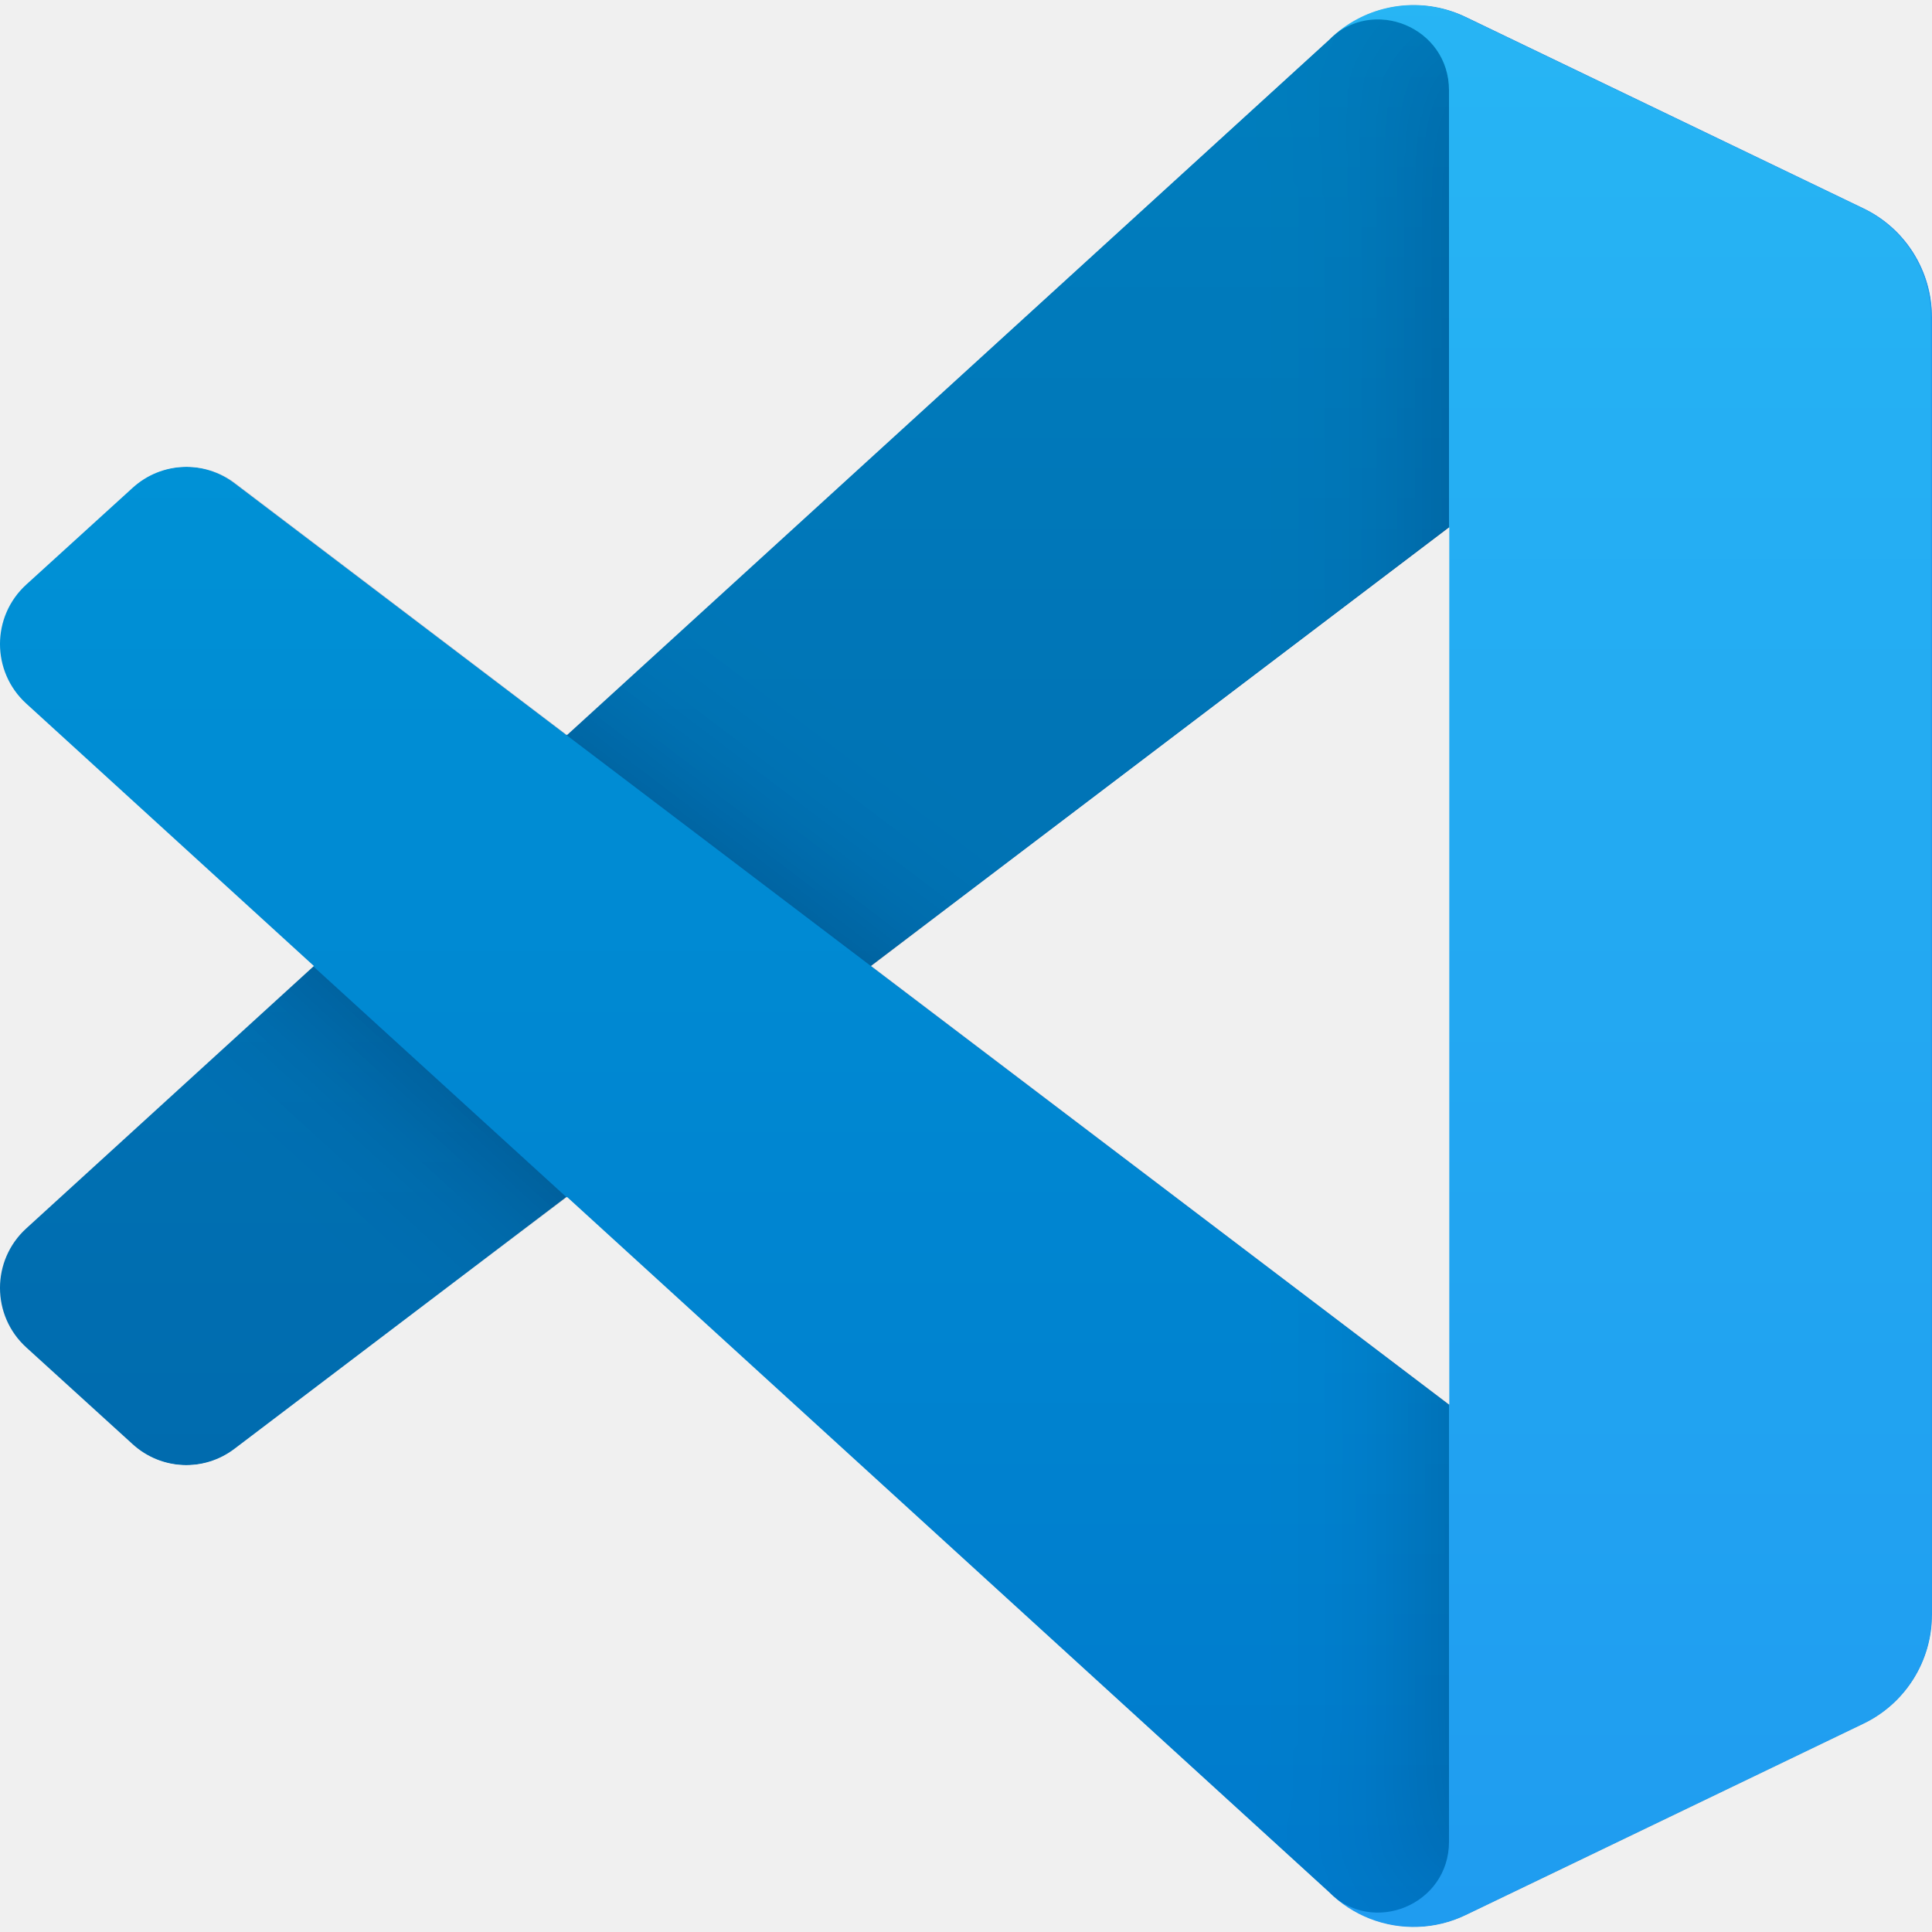
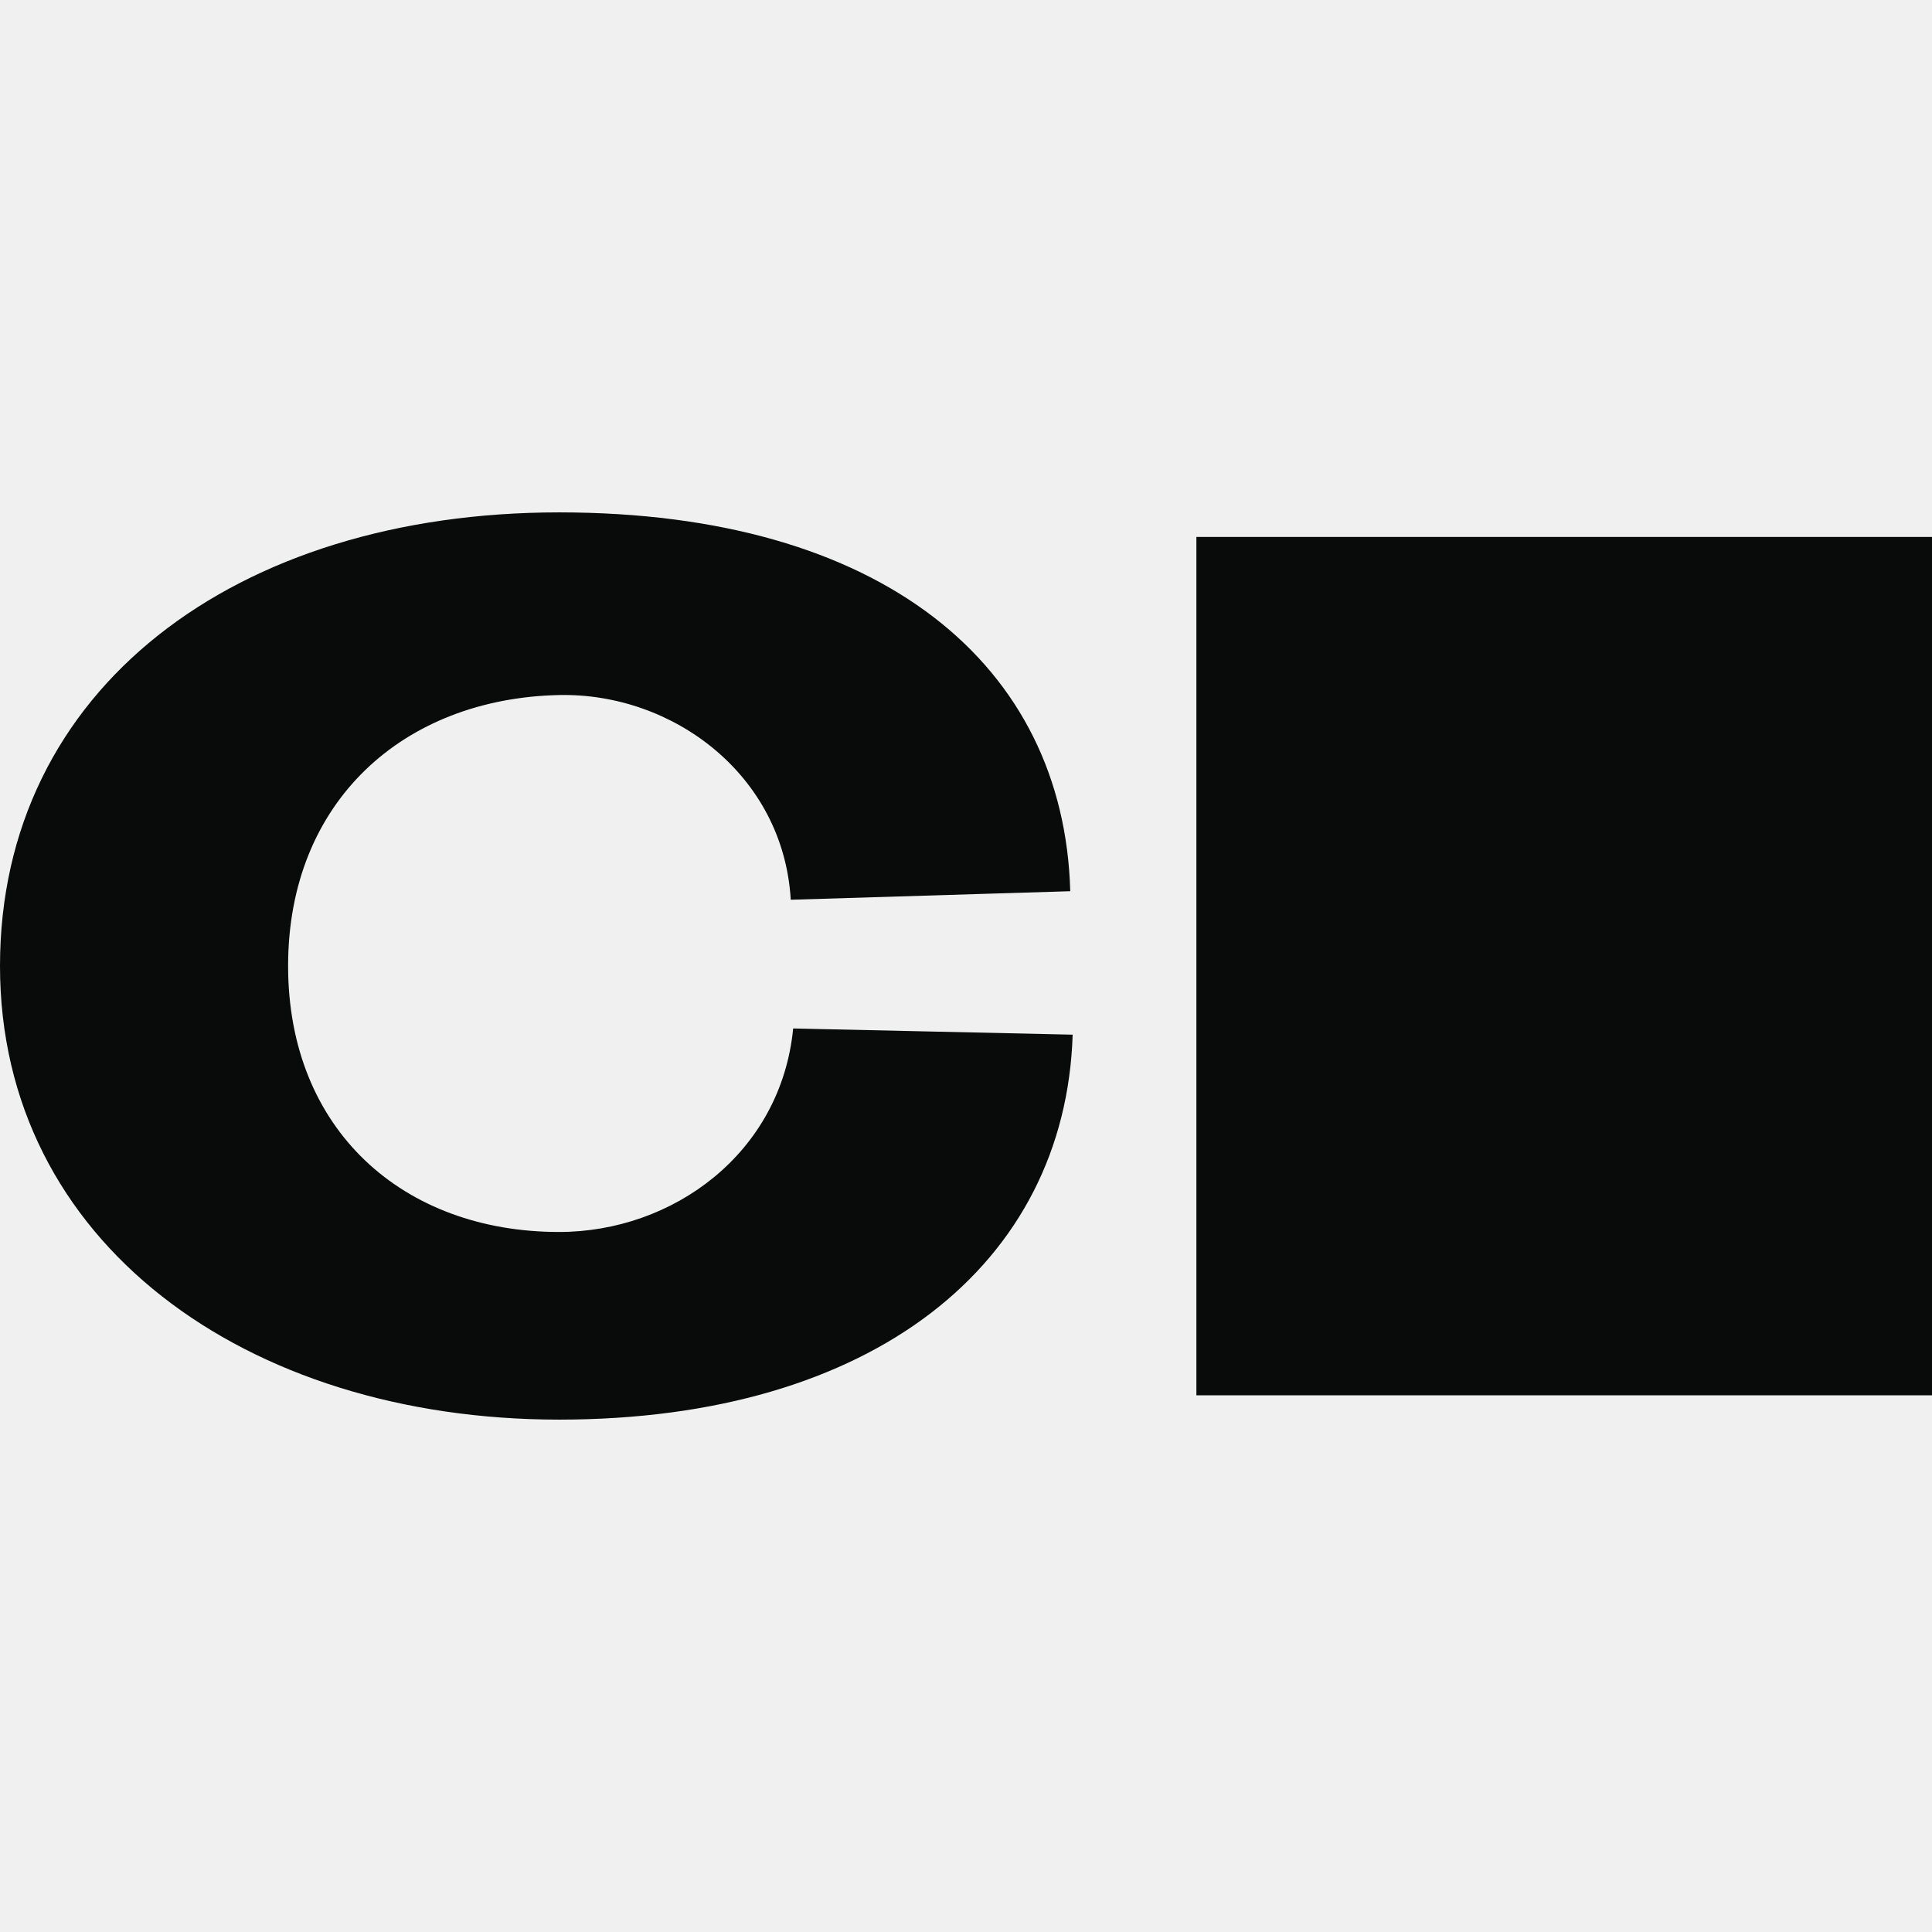
- <svg xmlns="http://www.w3.org/2000/svg" viewBox="0 0 100 100" fill="none">
-   <mask id="mask0" mask-type="alpha" maskUnits="userSpaceOnUse" x="0" y="0" width="100" height="100">
-     <path fill-rule="evenodd" clip-rule="evenodd" d="M70.912 99.317C72.487 99.931 74.283 99.891 75.873 99.126L96.461 89.22C98.624 88.179 100 85.989 100 83.587V16.413C100 14.011 98.624 11.822 96.461 10.781L75.873 0.874C73.786 -0.13 71.345 0.116 69.513 1.447C69.252 1.637 69.003 1.849 68.769 2.083L29.355 38.041L12.187 25.01C10.589 23.797 8.354 23.896 6.869 25.246L1.363 30.255C-0.453 31.906 -0.455 34.763 1.359 36.417L16.247 50L1.359 63.583C-0.455 65.237 -0.453 68.094 1.363 69.745L6.869 74.754C8.354 76.104 10.589 76.204 12.187 74.99L29.355 61.959L68.769 97.917C69.392 98.541 70.125 99.01 70.912 99.317ZM75.015 27.299L45.109 50L75.015 72.701V27.299Z" fill="white" />
-   </mask>
-   <g mask="url(#mask0)">
-     <path d="M96.461 10.796L75.857 0.876C73.472 -0.273 70.622 0.212 68.75 2.083L1.299 63.583C-0.516 65.237 -0.514 68.094 1.303 69.745L6.813 74.754C8.298 76.104 10.535 76.204 12.134 74.99L93.361 13.37C96.086 11.303 100 13.246 100 16.667V16.427C100 14.027 98.625 11.838 96.461 10.796Z" fill="#0065A9" />
-     <g filter="url(#filter0_d)">
-       <path d="M96.461 89.204L75.857 99.124C73.472 100.273 70.622 99.788 68.75 97.917L1.299 36.417C-0.516 34.763 -0.514 31.906 1.303 30.255L6.813 25.246C8.298 23.896 10.535 23.796 12.134 25.009L93.361 86.63C96.086 88.697 100 86.754 100 83.333V83.573C100 85.974 98.625 88.162 96.461 89.204Z" fill="#007ACC" />
-     </g>
-     <g filter="url(#filter1_d)">
-       <path d="M75.858 99.126C73.472 100.274 70.622 99.788 68.75 97.917C71.056 100.223 75 98.59 75 95.328V4.672C75 1.41 71.056 -0.223 68.75 2.083C70.622 0.211 73.472 -0.274 75.858 0.874L96.459 10.781C98.623 11.822 100 14.011 100 16.413V83.587C100 85.989 98.623 88.179 96.459 89.22L75.858 99.126Z" fill="#1F9CF0" />
-     </g>
-     <g style="mix-blend-mode:overlay" opacity="0.25">
-       <path fill-rule="evenodd" clip-rule="evenodd" d="M70.851 99.317C72.426 99.931 74.222 99.891 75.812 99.126L96.4 89.22C98.563 88.179 99.939 85.989 99.939 83.587V16.413C99.939 14.011 98.564 11.822 96.4 10.781L75.812 0.874C73.725 -0.13 71.284 0.116 69.453 1.447C69.191 1.637 68.942 1.849 68.708 2.083L29.294 38.041L12.126 25.01C10.528 23.796 8.293 23.896 6.809 25.246L1.302 30.255C-0.513 31.906 -0.515 34.763 1.298 36.417L16.186 50L1.298 63.583C-0.515 65.237 -0.513 68.094 1.302 69.745L6.809 74.754C8.293 76.104 10.528 76.204 12.126 74.99L29.294 61.959L68.708 97.917C69.332 98.54 70.064 99.01 70.851 99.317ZM74.954 27.299L45.048 50L74.954 72.701V27.299Z" fill="url(#paint0_linear)" />
-     </g>
-   </g>
-   <defs>
-     <filter id="filter0_d" x="-8.394" y="15.829" width="116.727" height="92.246" filterUnits="userSpaceOnUse" color-interpolation-filters="sRGB">
-       <feFlood flood-opacity="0" result="BackgroundImageFix" />
-       <feColorMatrix in="SourceAlpha" type="matrix" values="0 0 0 0 0 0 0 0 0 0 0 0 0 0 0 0 0 0 127 0" />
-       <feOffset />
-       <feGaussianBlur stdDeviation="4.167" />
-       <feColorMatrix type="matrix" values="0 0 0 0 0 0 0 0 0 0 0 0 0 0 0 0 0 0 0.25 0" />
-       <feBlend mode="overlay" in2="BackgroundImageFix" result="effect1_dropShadow" />
-       <feBlend mode="normal" in="SourceGraphic" in2="effect1_dropShadow" result="shape" />
-     </filter>
-     <filter id="filter1_d" x="60.417" y="-8.076" width="47.917" height="116.151" filterUnits="userSpaceOnUse" color-interpolation-filters="sRGB">
-       <feFlood flood-opacity="0" result="BackgroundImageFix" />
-       <feColorMatrix in="SourceAlpha" type="matrix" values="0 0 0 0 0 0 0 0 0 0 0 0 0 0 0 0 0 0 127 0" />
-       <feOffset />
-       <feGaussianBlur stdDeviation="4.167" />
-       <feColorMatrix type="matrix" values="0 0 0 0 0 0 0 0 0 0 0 0 0 0 0 0 0 0 0.25 0" />
-       <feBlend mode="overlay" in2="BackgroundImageFix" result="effect1_dropShadow" />
-       <feBlend mode="normal" in="SourceGraphic" in2="effect1_dropShadow" result="shape" />
-     </filter>
-     <linearGradient id="paint0_linear" x1="49.939" y1="0.258" x2="49.939" y2="99.742" gradientUnits="userSpaceOnUse">
-       <stop stop-color="white" />
-       <stop offset="1" stop-color="white" stop-opacity="0" />
-     </linearGradient>
-   </defs>
+ <svg xmlns="http://www.w3.org/2000/svg" fill="#090B0B" role="img" viewBox="0 0 24 24">
+   <path d="M14.862 6.67H24v10.663h-9.138zM6.945 15.304c-1.934 0-3.366-1.264-3.366-3.305s1.432-3.323 3.366-3.365c1.411-.03 2.787.99 2.878 2.543l3.472-.106c-.076-2.802-2.33-4.706-6.35-4.706S0 8.558 0 12c0 3.426 3.046 5.635 6.945 5.635 3.898 0 6.29-1.935 6.38-4.782l-3.472-.077c-.152 1.553-1.497 2.528-2.908 2.528Z" />
</svg>
